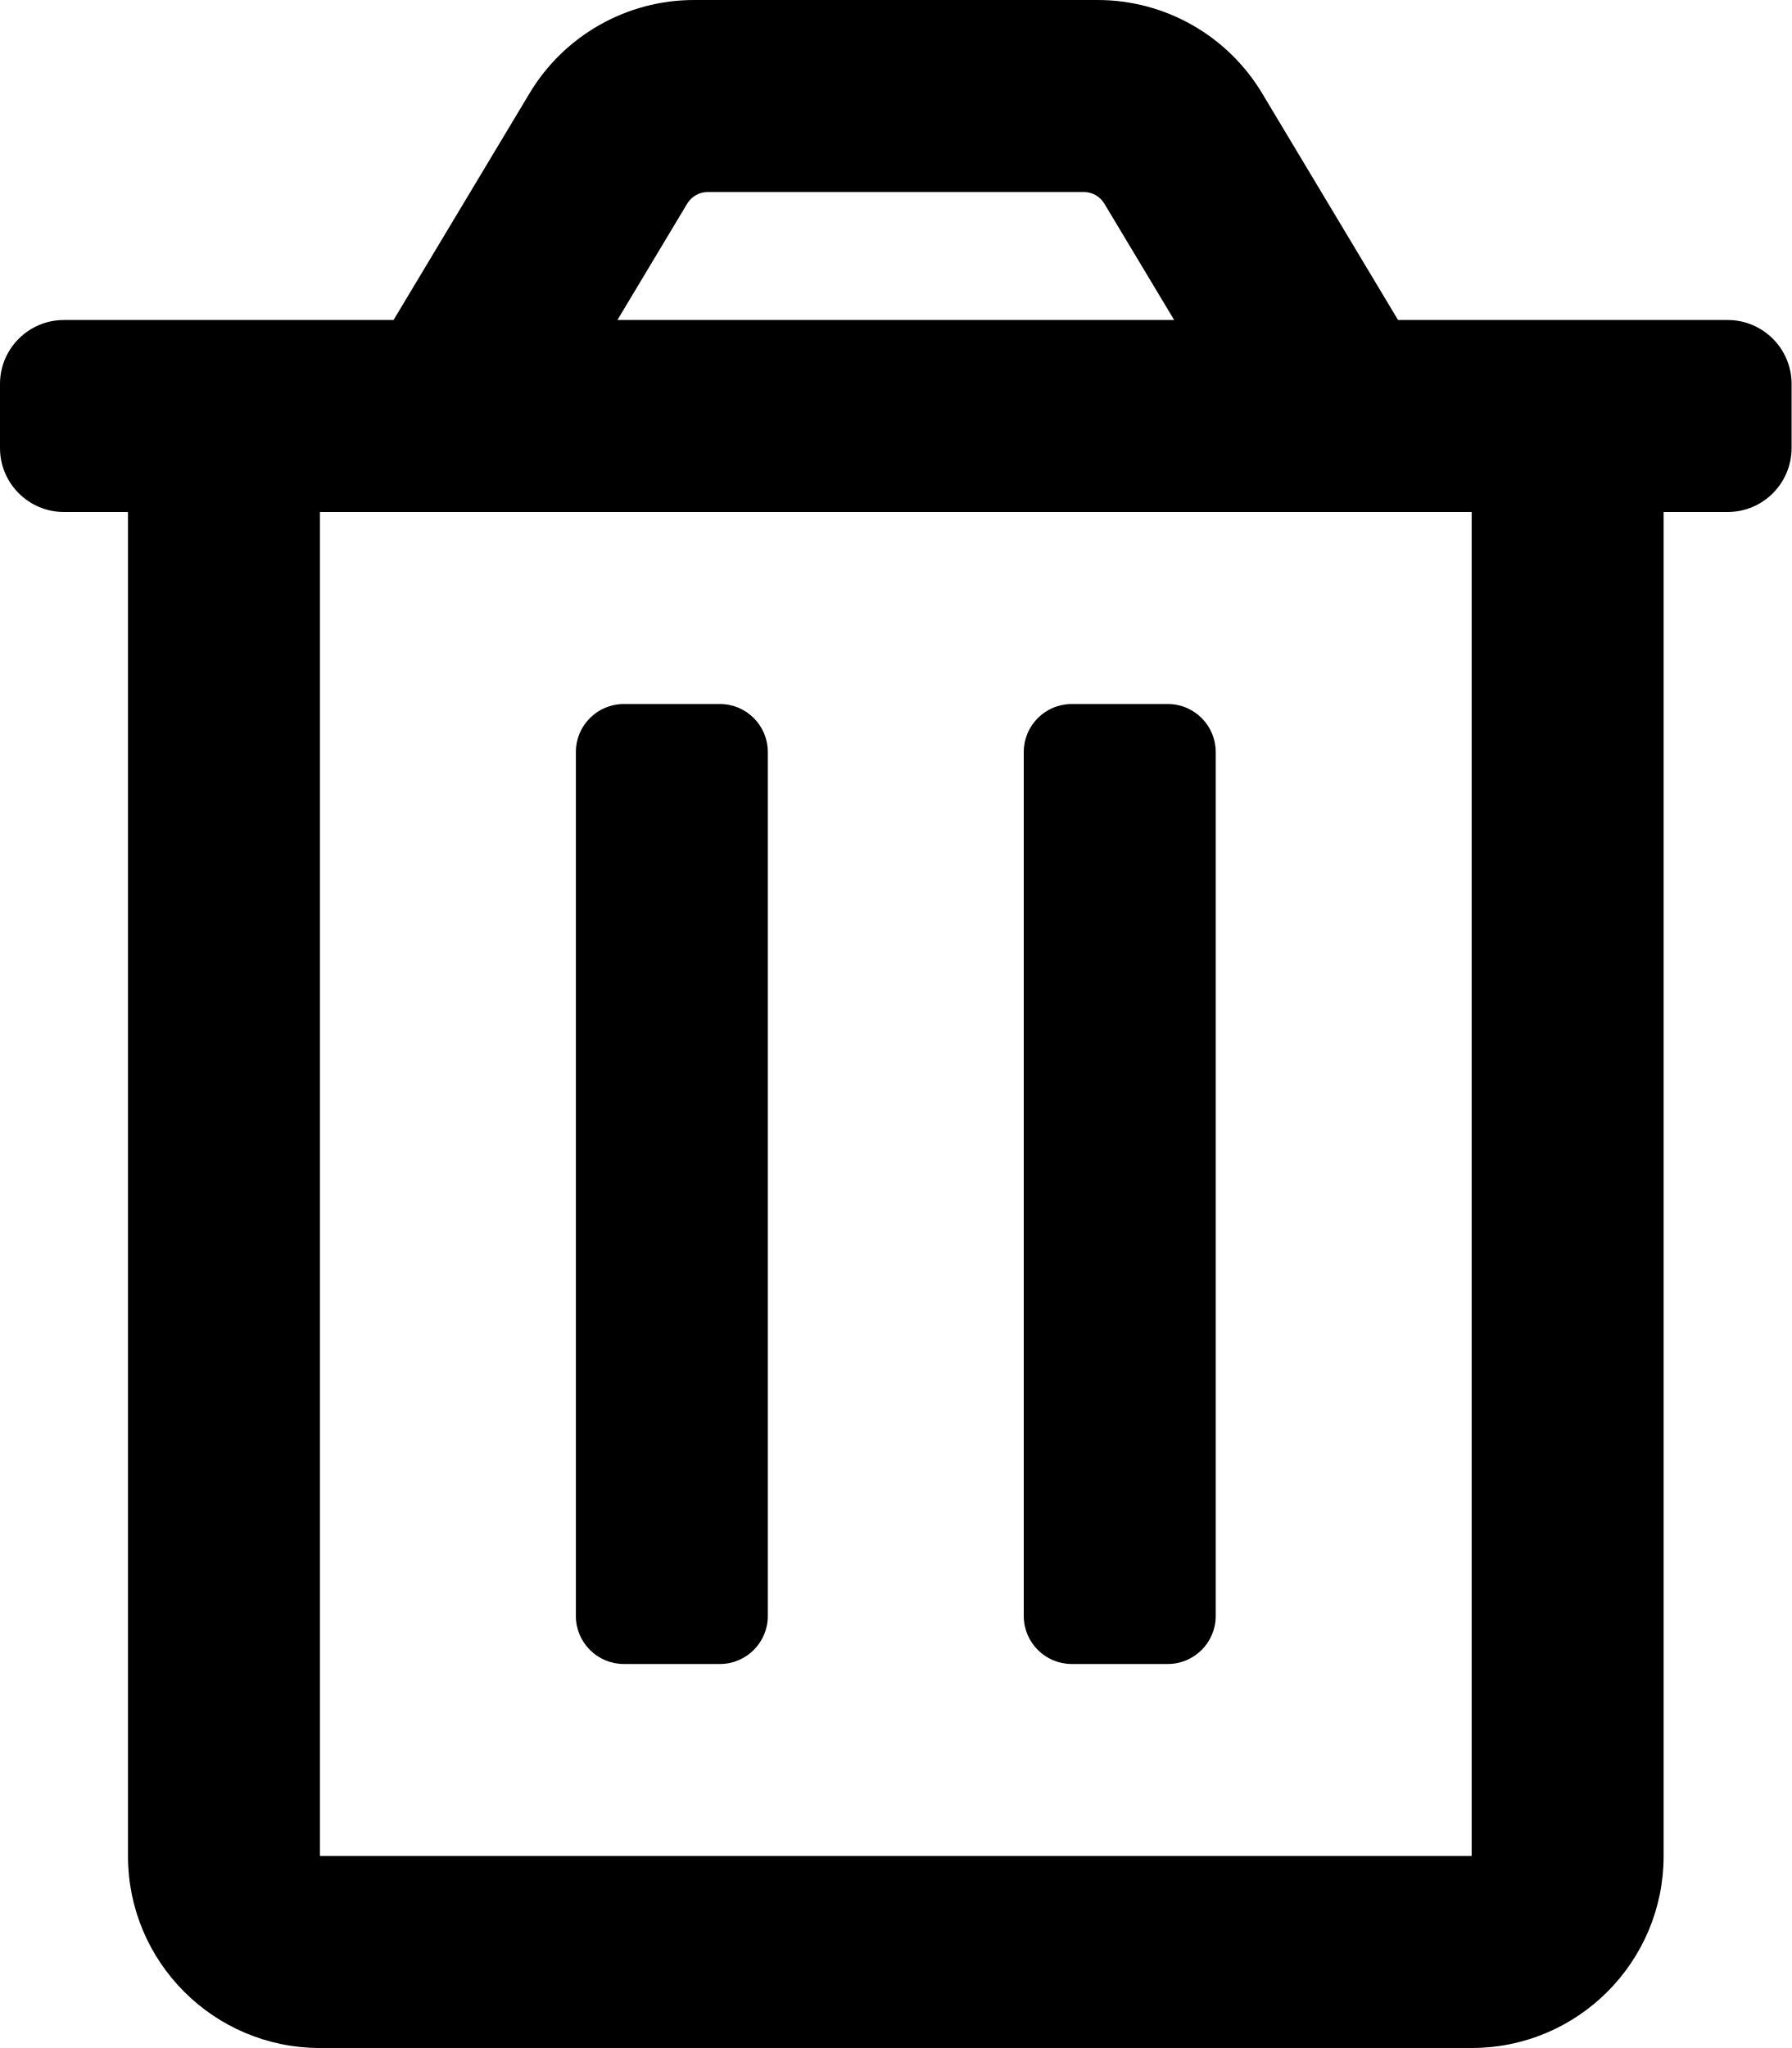
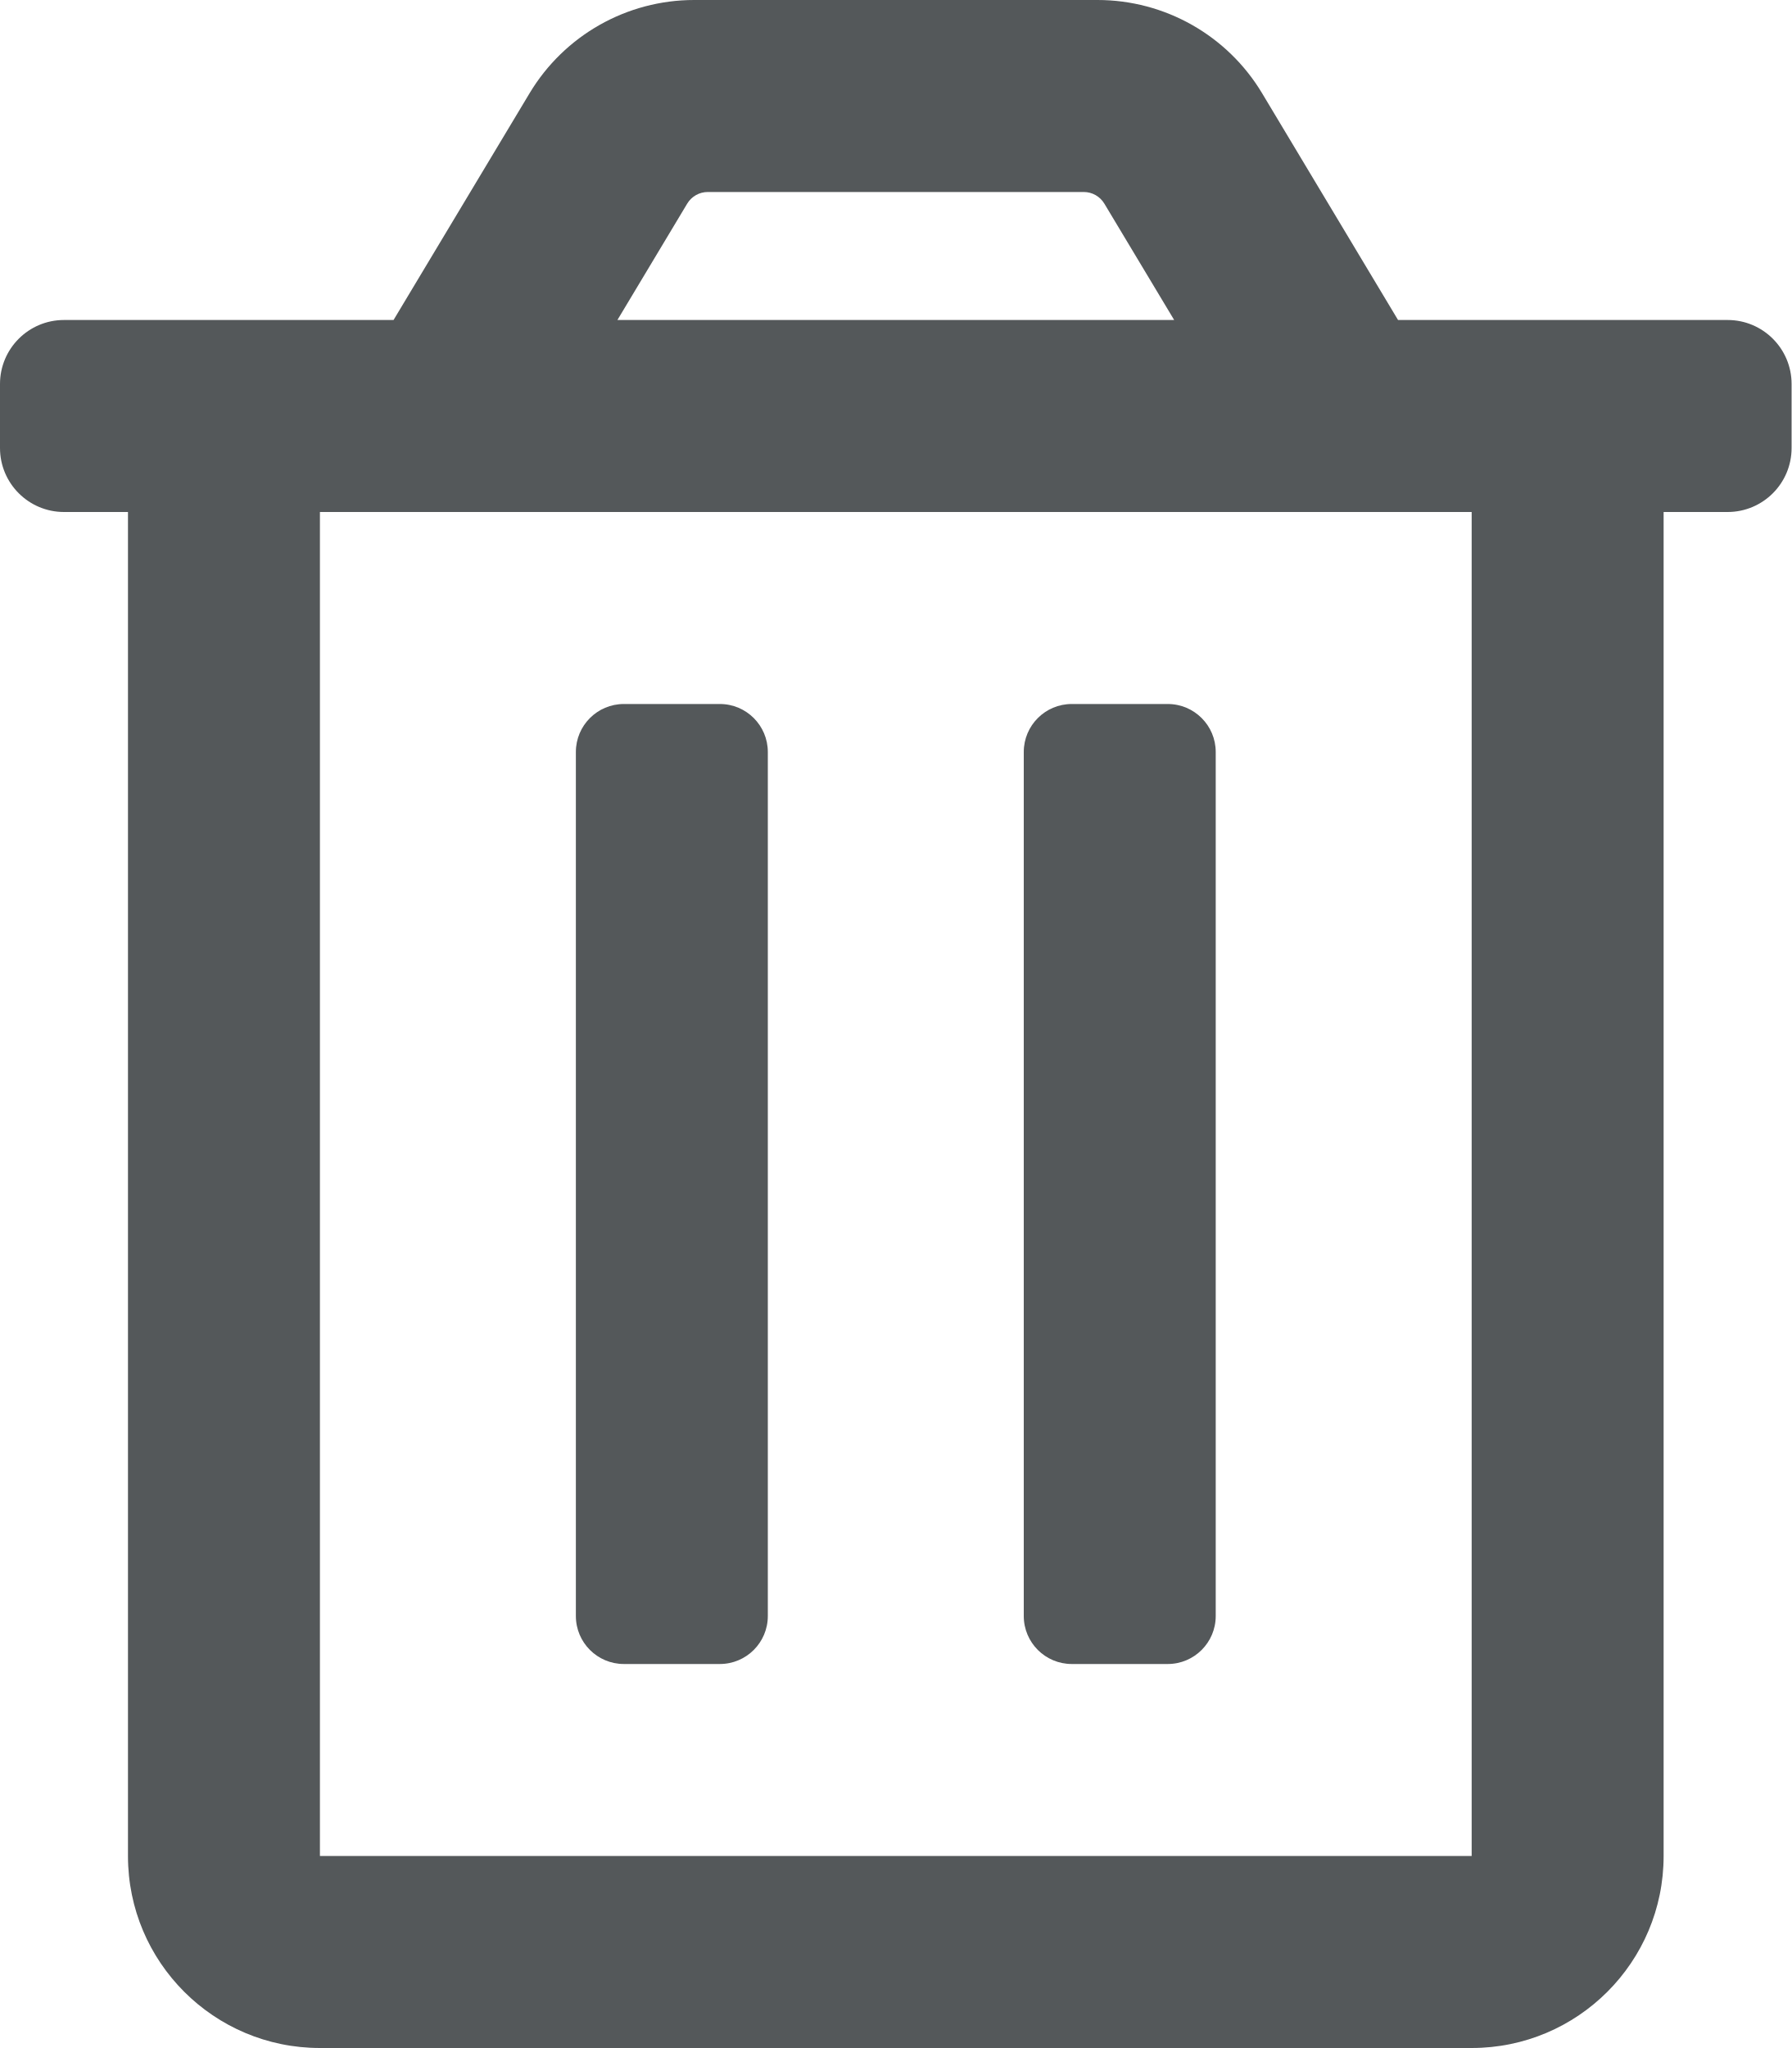
<svg xmlns="http://www.w3.org/2000/svg" aria-hidden="true" focusable="false" data-prefix="far" data-icon="trash-alt" class="svg-inline--fa fa-trash-alt fa-w-14" role="img" viewBox="0 0 448 512">
-   <path fill="currentColor" d="M268 416h24a12 12 0 0 0 12-12V188a12 12 0 0 0-12-12h-24a12 12 0 0 0-12 12v216a12 12 0 0 0 12 12zM432 80h-82.41l-34-56.7A48 48 0 0 0 274.41 0H173.59a48 48 0 0 0-41.16 23.3L98.41 80H16A16 16 0 0 0 0 96v16a16 16 0 0 0 16 16h16v336a48 48 0 0 0 48 48h288a48 48 0 0 0 48-48V128h16a16 16 0 0 0 16-16V96a16 16 0 0 0-16-16zM171.84 50.91A6 6 0 0 1 177 48h94a6 6 0 0 1 5.15 2.91L293.61 80H154.39zM368 464H80V128h288zm-212-48h24a12 12 0 0 0 12-12V188a12 12 0 0 0-12-12h-24a12 12 0 0 0-12 12v216a12 12 0 0 0 12 12z" />
+   <path fill="#54585a" d="M268 416h24a12 12 0 0 0 12-12V188a12 12 0 0 0-12-12h-24a12 12 0 0 0-12 12v216a12 12 0 0 0 12 12zM432 80h-82.41l-34-56.7A48 48 0 0 0 274.41 0H173.59a48 48 0 0 0-41.16 23.3L98.41 80H16A16 16 0 0 0 0 96v16a16 16 0 0 0 16 16h16v336a48 48 0 0 0 48 48h288a48 48 0 0 0 48-48V128h16a16 16 0 0 0 16-16V96a16 16 0 0 0-16-16zM171.84 50.91A6 6 0 0 1 177 48h94a6 6 0 0 1 5.15 2.91L293.61 80H154.39zM368 464H80V128h288zm-212-48h24a12 12 0 0 0 12-12V188a12 12 0 0 0-12-12h-24a12 12 0 0 0-12 12v216a12 12 0 0 0 12 12z" />
</svg>
